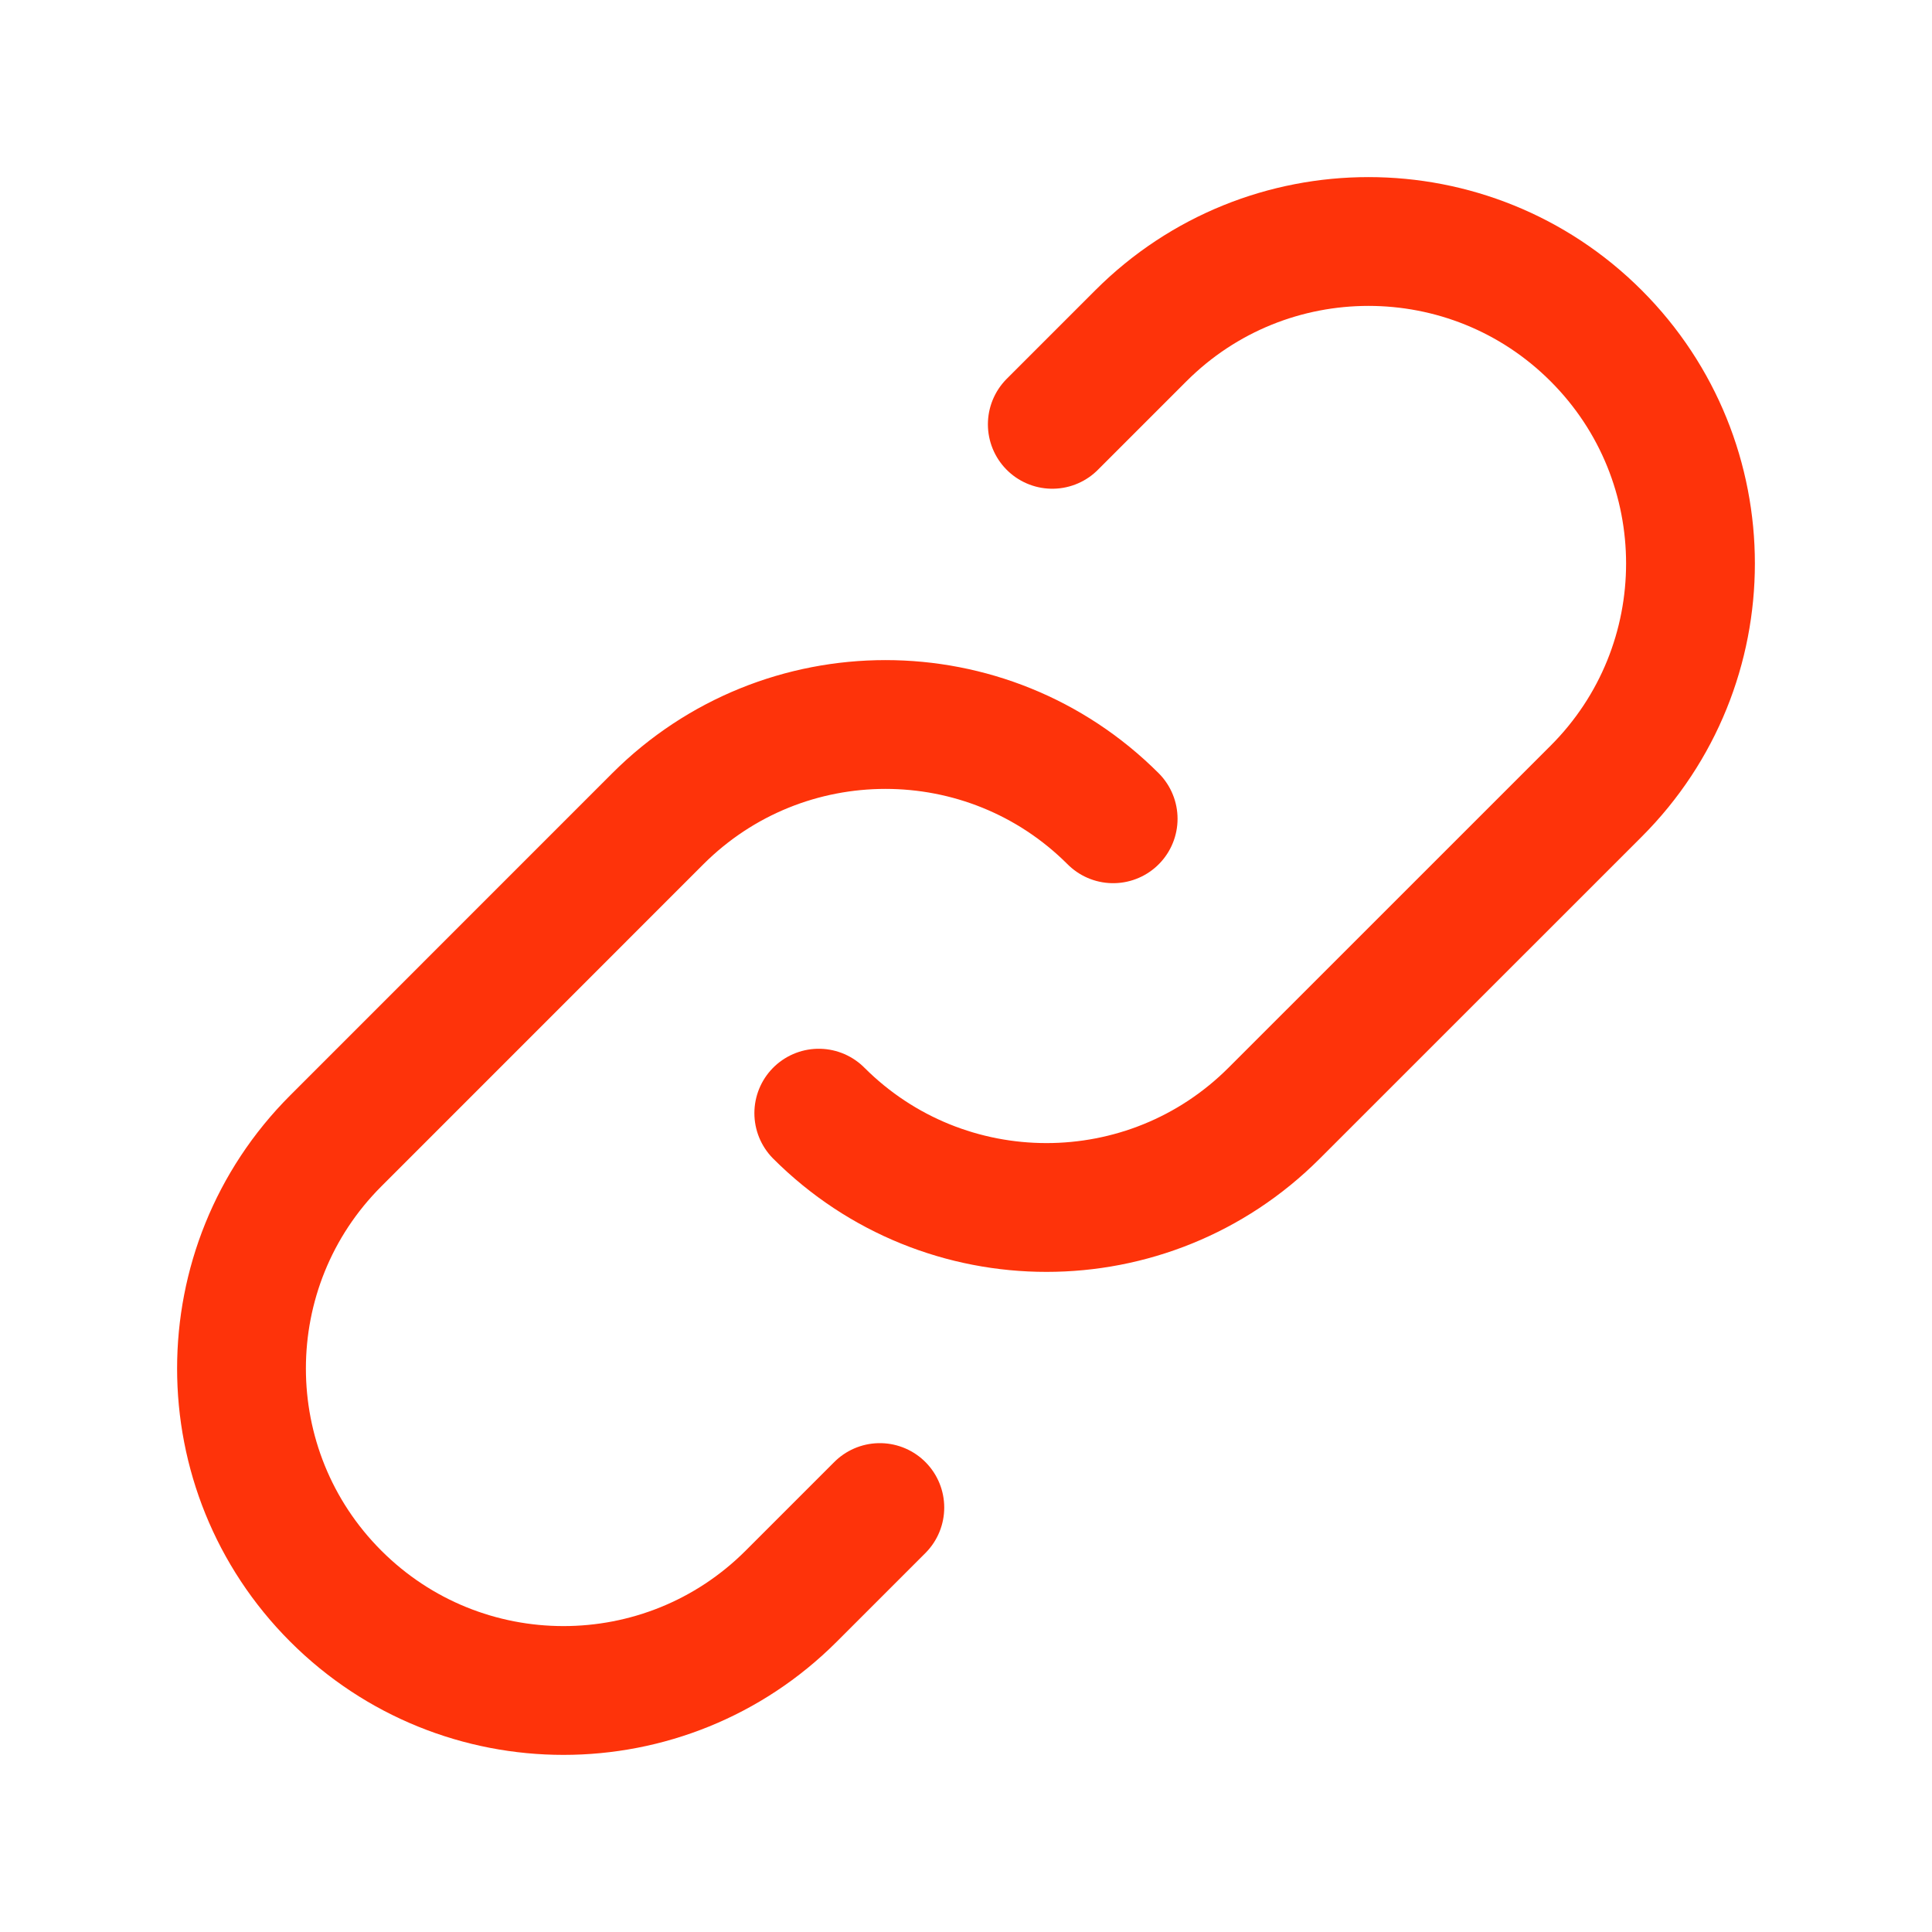
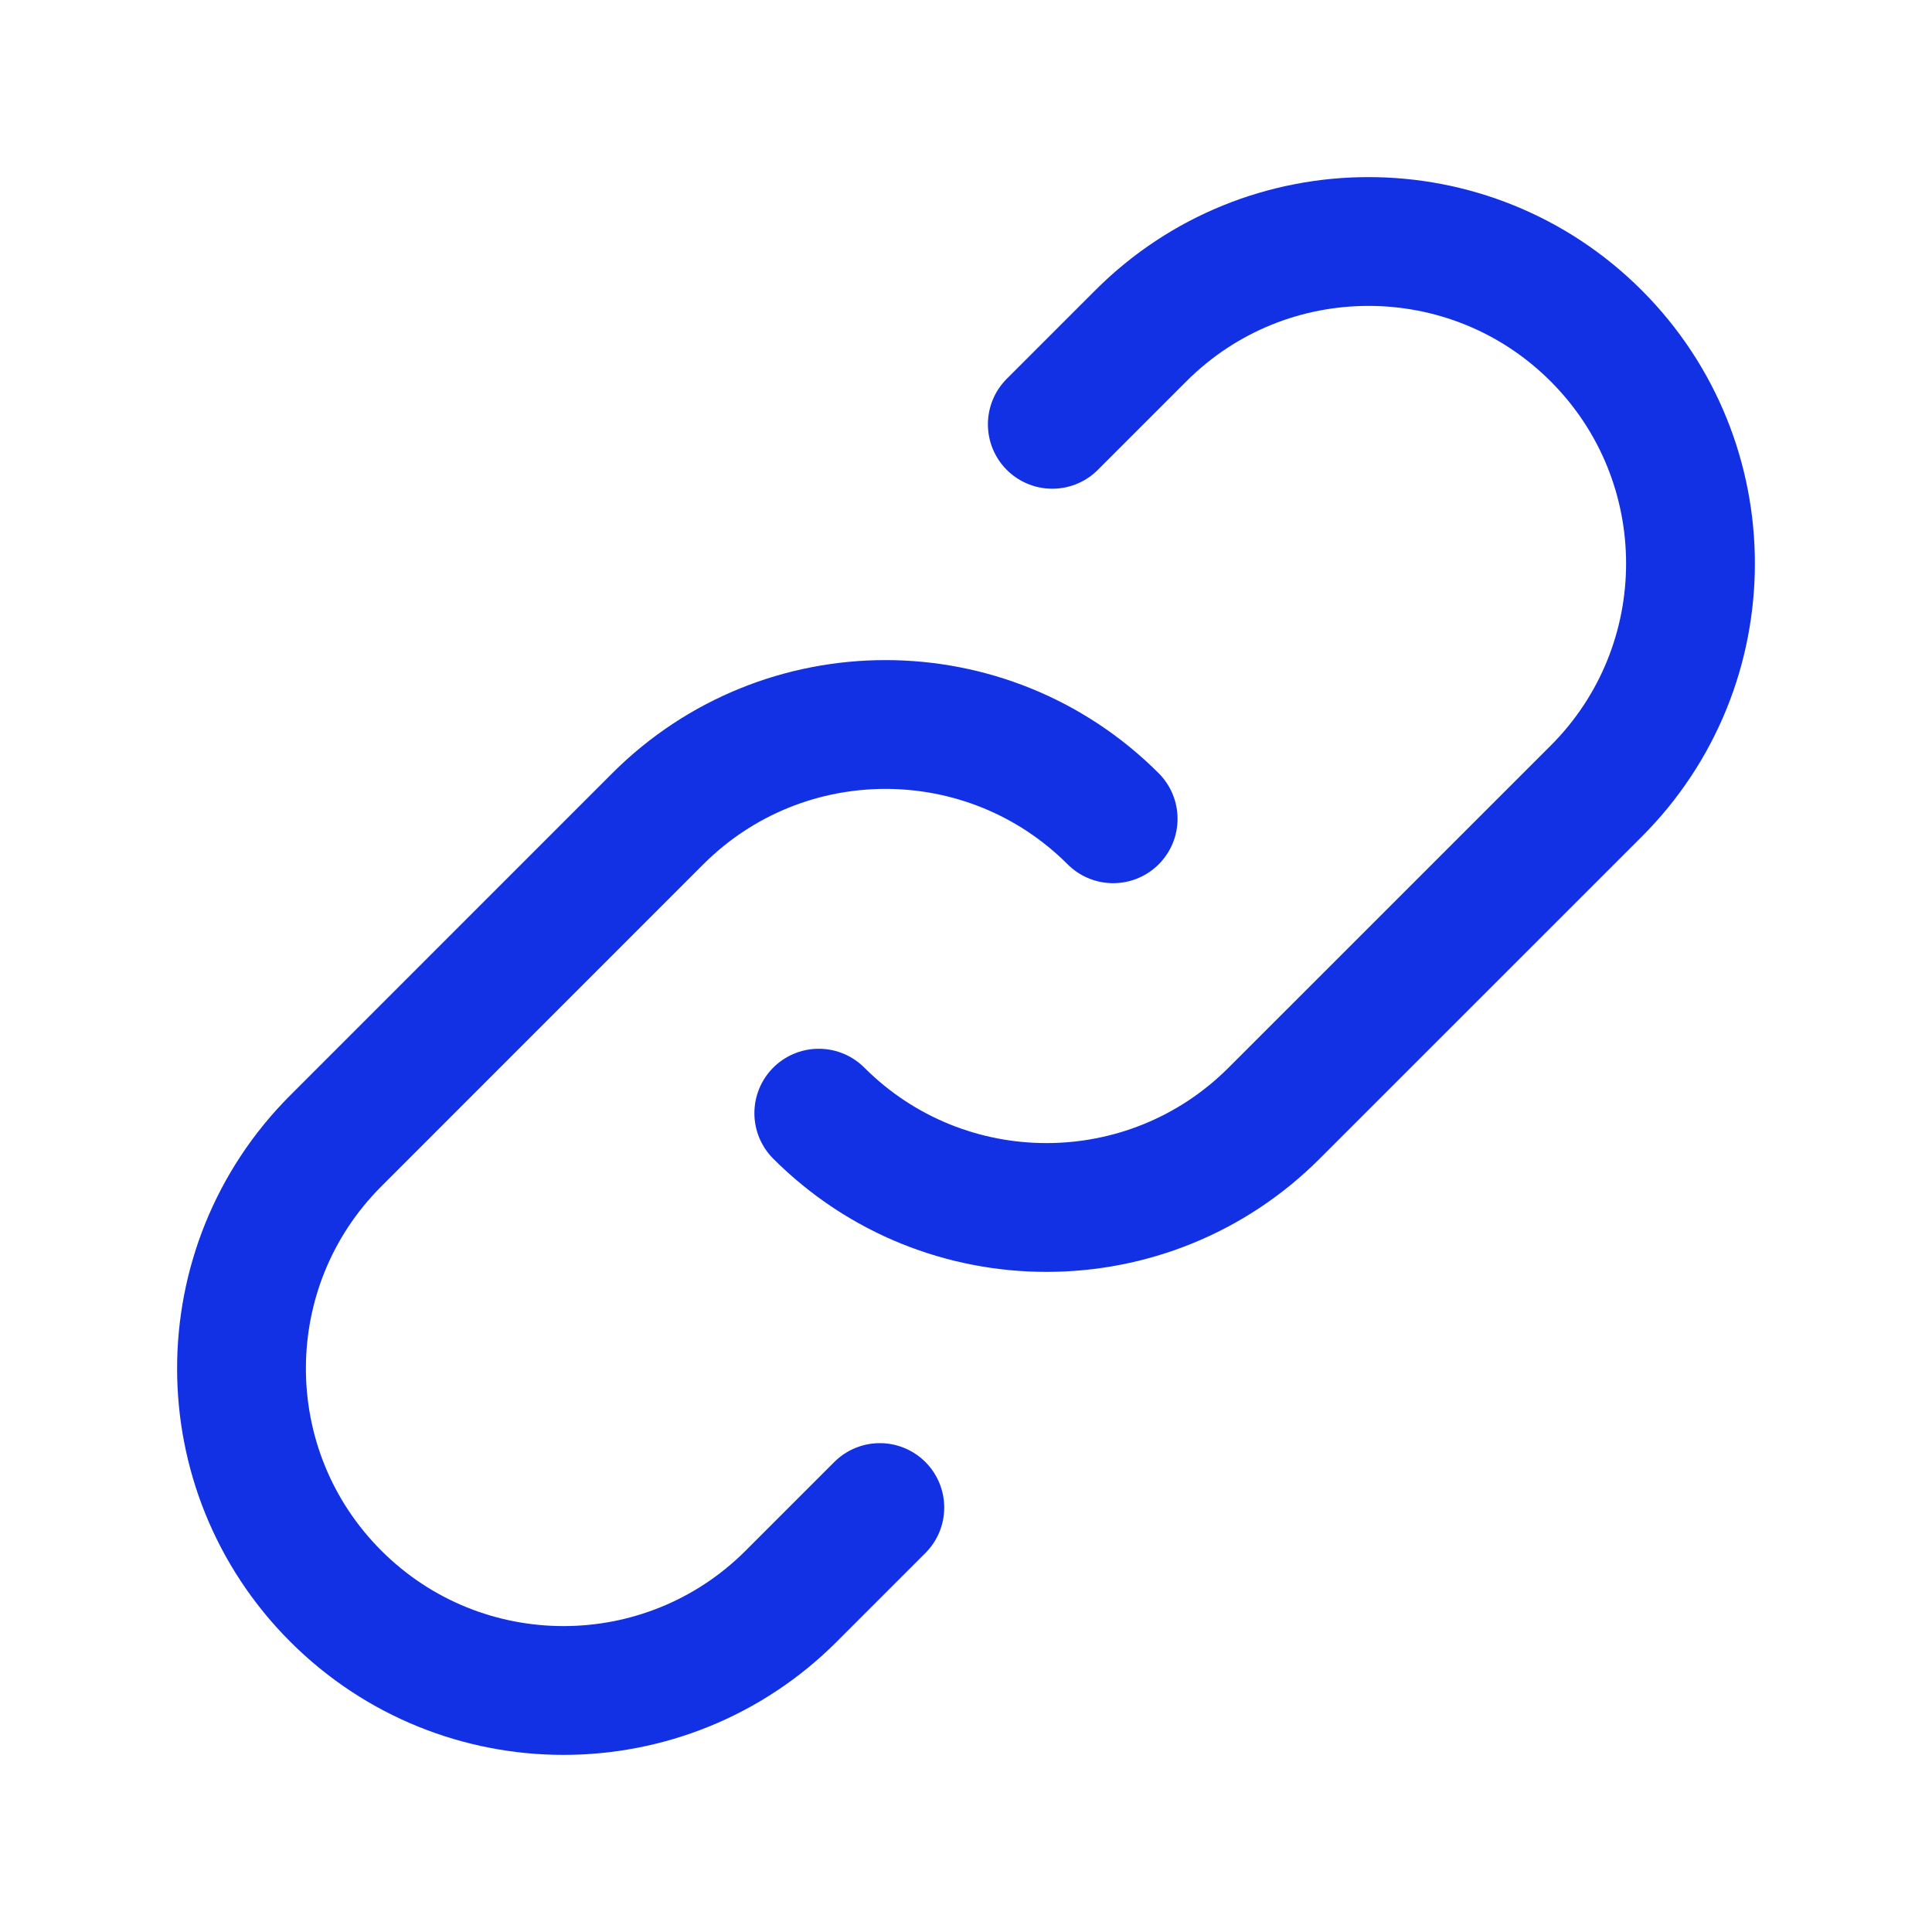
<svg xmlns="http://www.w3.org/2000/svg" width="30" height="30" viewBox="0 0 30 30" fill="none">
-   <path d="M17.285 12.714C15.333 10.762 12.167 10.762 10.214 12.714L5.214 17.715C3.262 19.667 3.262 22.833 5.214 24.785C7.167 26.738 10.333 26.738 12.286 24.785L13.662 23.409M12.714 17.285C14.667 19.238 17.833 19.238 19.785 17.285L24.785 12.286C26.738 10.333 26.738 7.167 24.785 5.214C22.833 3.262 19.667 3.262 17.715 5.214L16.34 6.589" stroke="#FE330A" stroke-width="2" stroke-linecap="round" stroke-linejoin="round" />
+   <path d="M17.285 12.714C15.333 10.762 12.167 10.762 10.214 12.714L5.214 17.715C3.262 19.667 3.262 22.833 5.214 24.785C7.167 26.738 10.333 26.738 12.286 24.785L13.662 23.409M12.714 17.285C14.667 19.238 17.833 19.238 19.785 17.285L24.785 12.286C26.738 10.333 26.738 7.167 24.785 5.214C22.833 3.262 19.667 3.262 17.715 5.214L16.34 6.589" stroke="#1231e5" stroke-width="2" stroke-linecap="round" stroke-linejoin="round" />
</svg>
